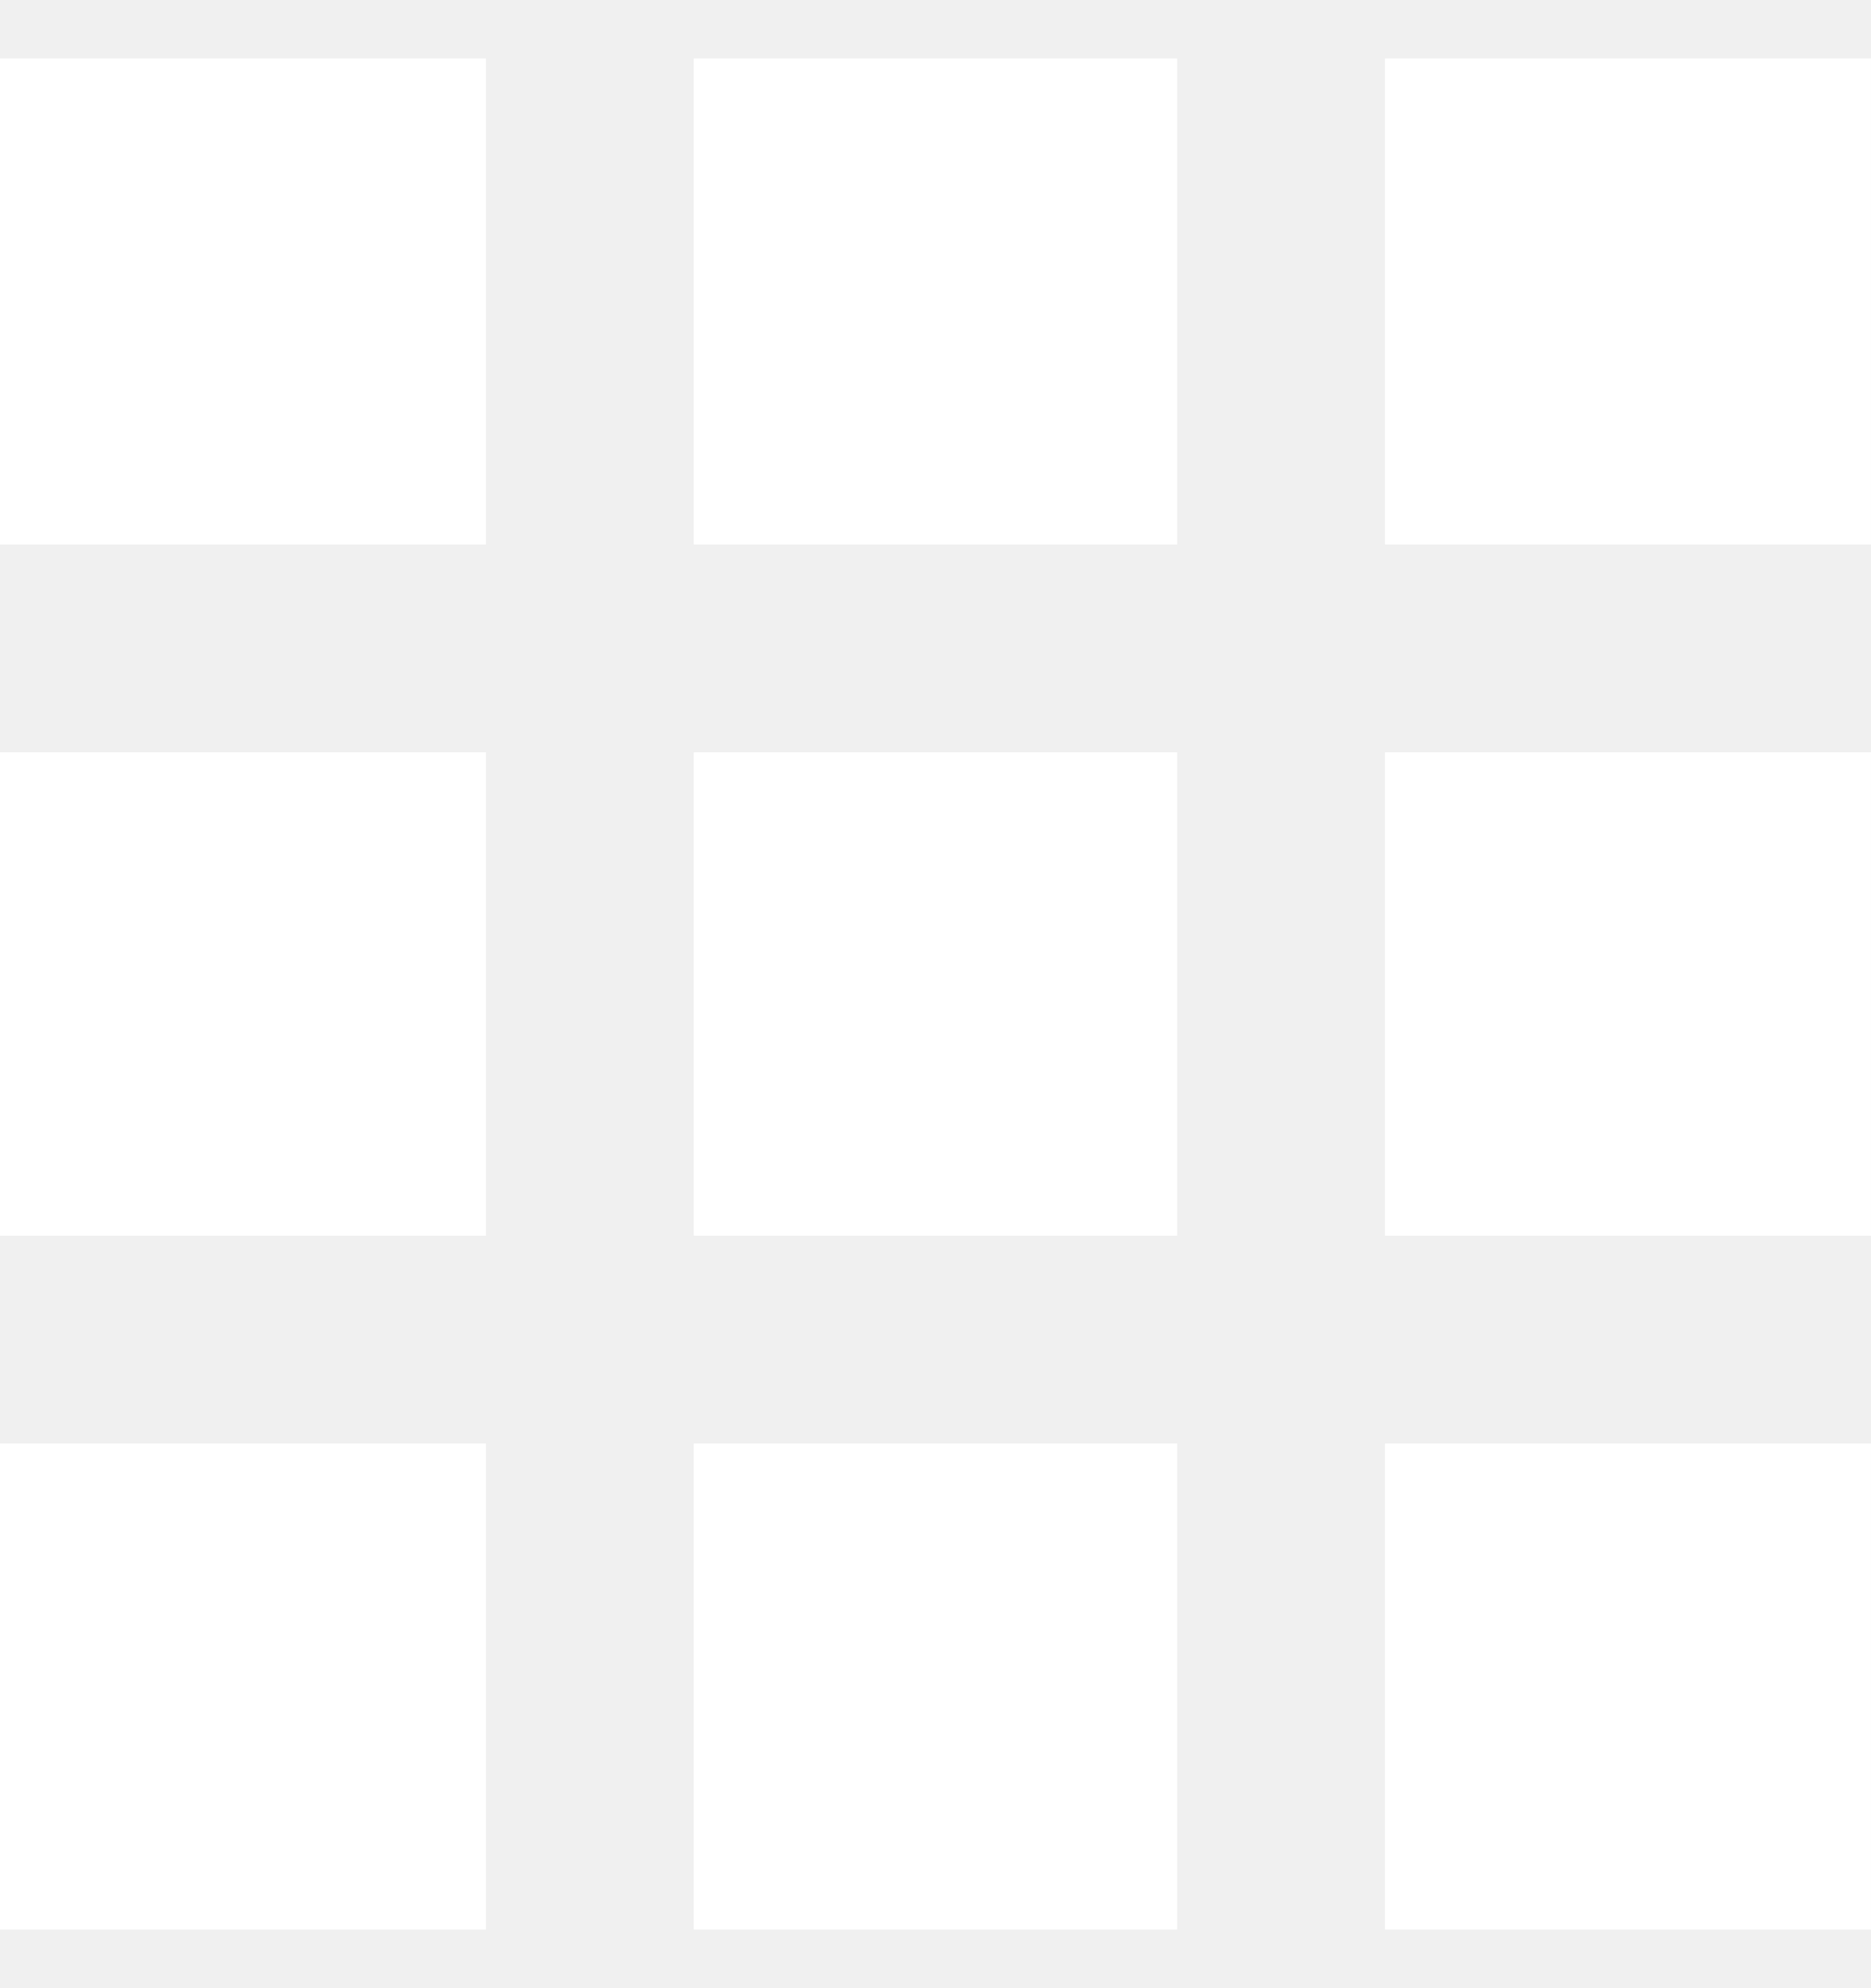
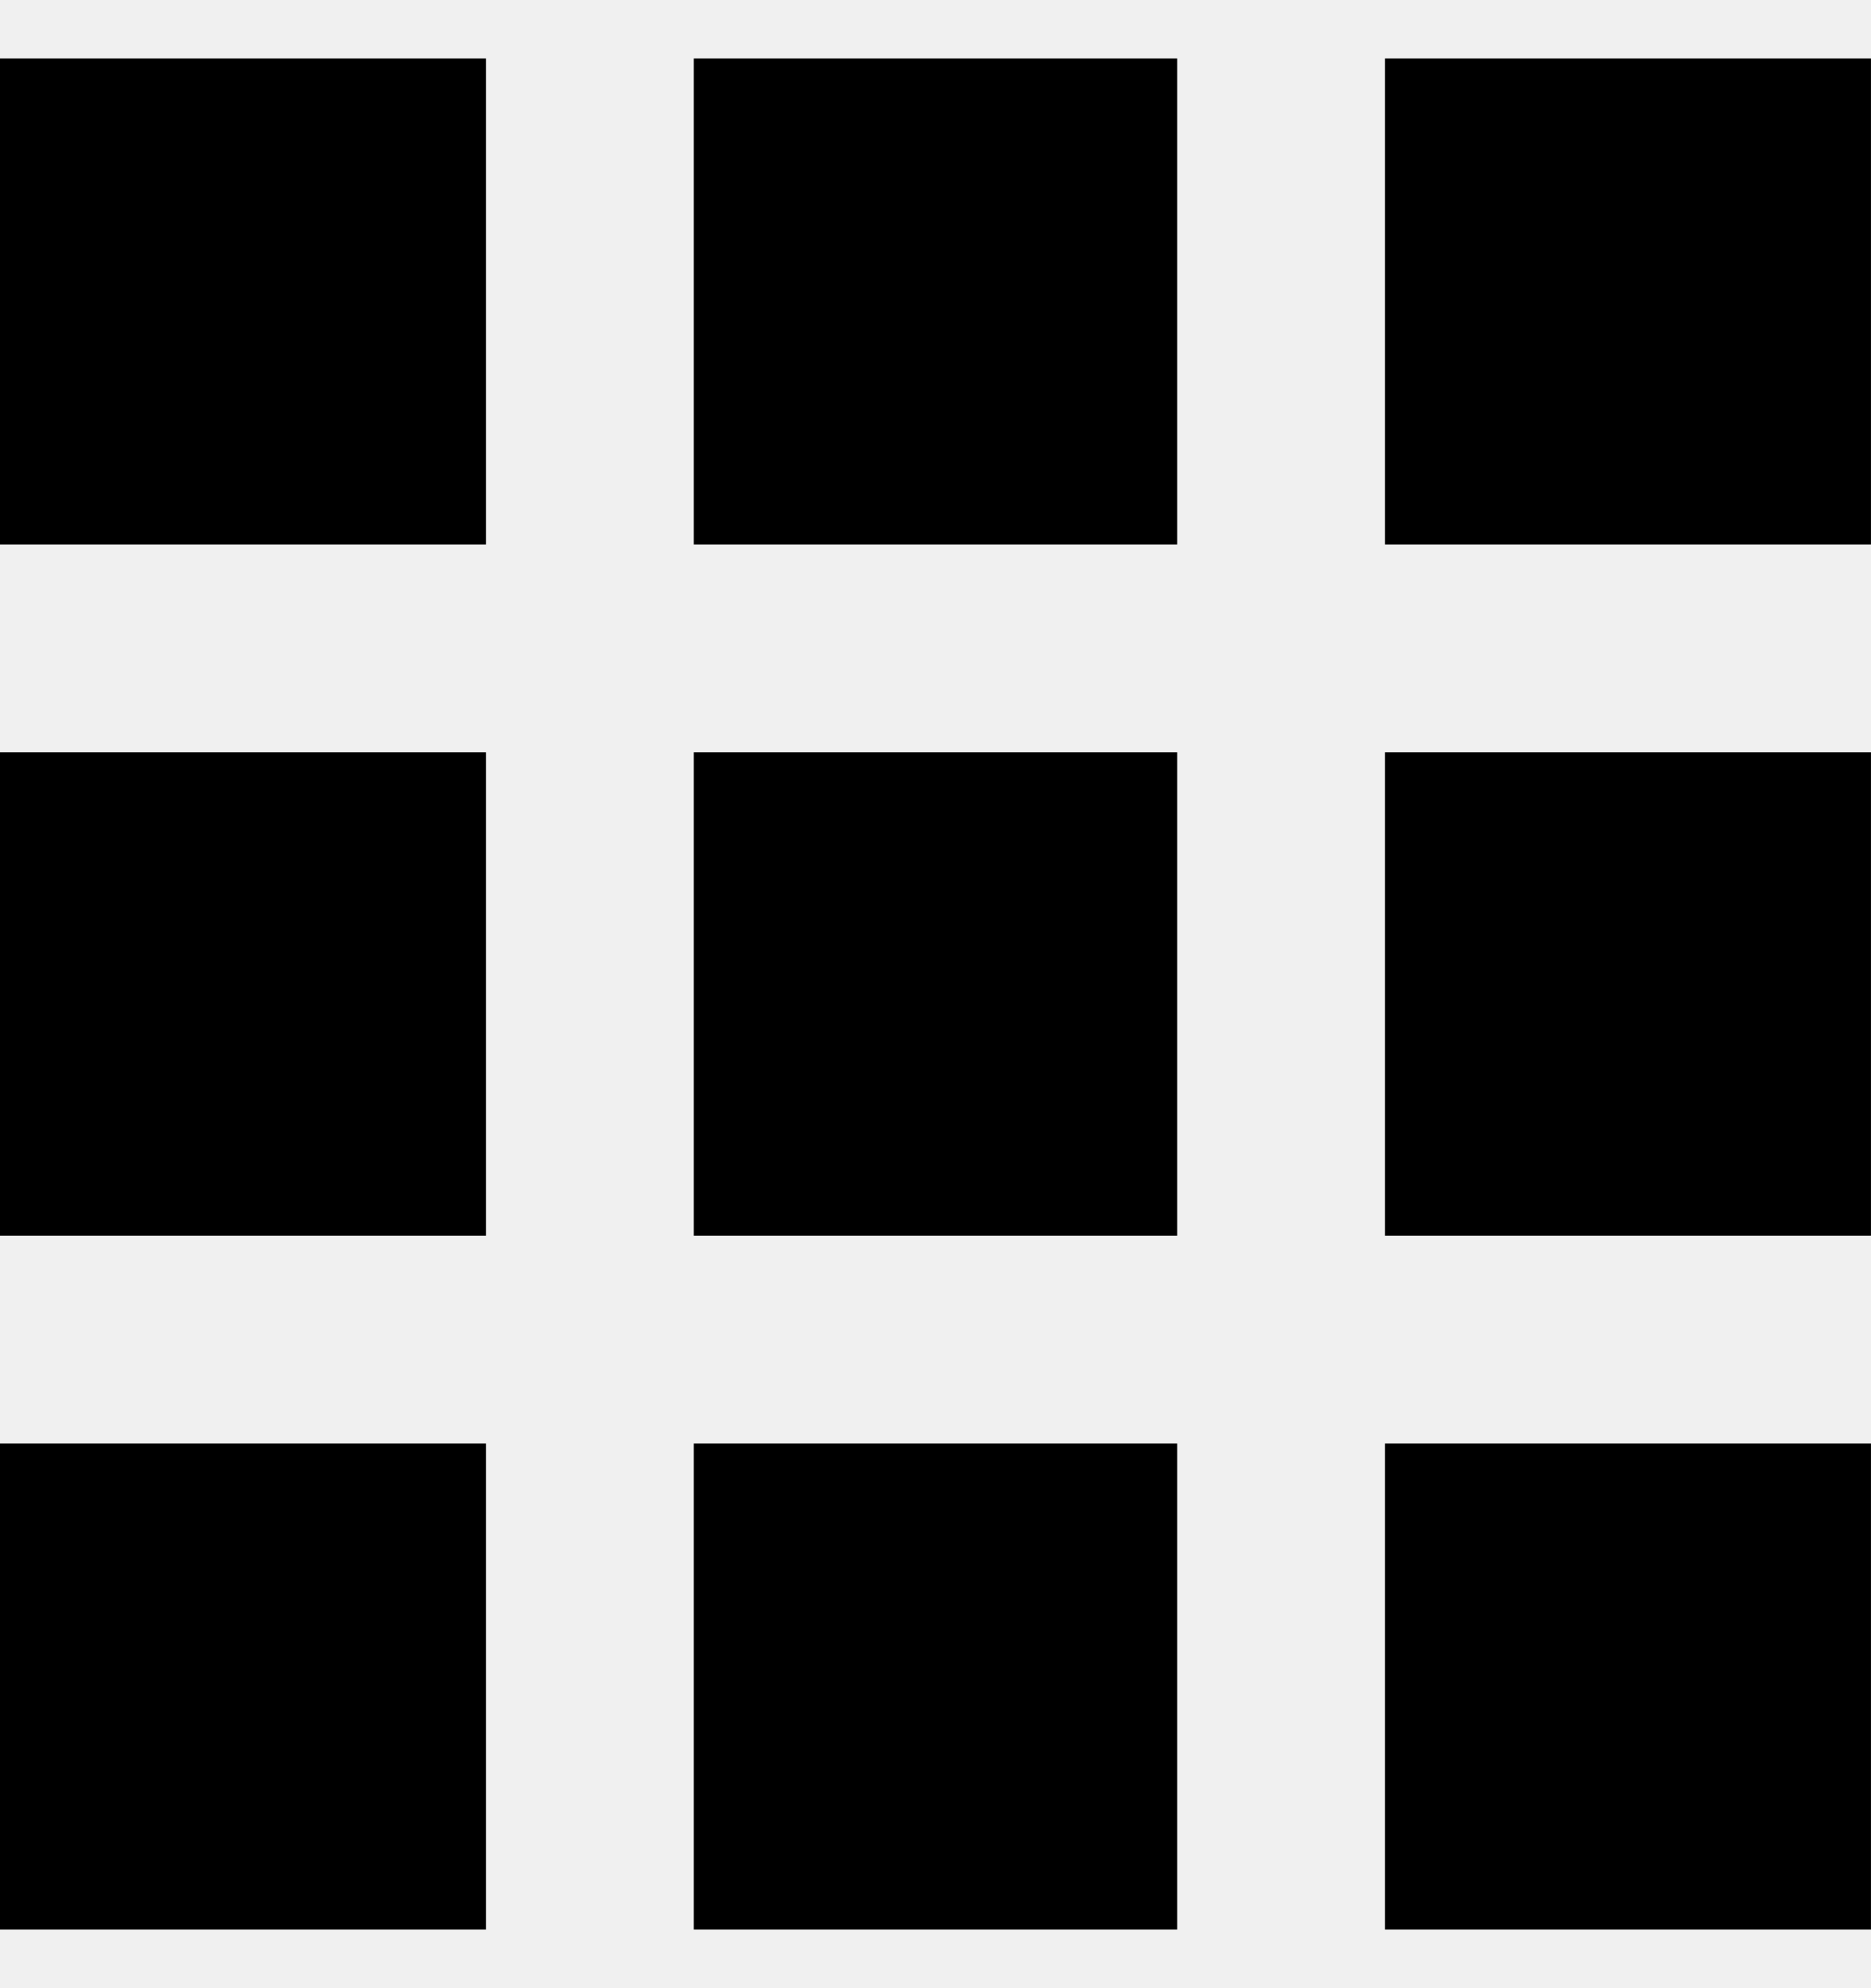
- <svg xmlns="http://www.w3.org/2000/svg" width="16" height="17" viewBox="0 0 16 17" fill="none">
-   <path d="M0 16.5H4.156V12.344H0V16.5ZM5.933 16.5H10.067V12.344H5.933V16.5ZM11.844 16.5H16V12.344H11.844V16.5ZM0 10.567H4.156V6.433H0V10.567ZM5.933 10.567H10.067V6.433H5.933V10.567ZM11.844 10.567H16V6.433H11.844V10.567ZM0 4.656H4.156V0.5H0V4.656ZM5.933 4.656H10.067V0.5H5.933V4.656ZM11.844 4.656H16V0.5H11.844V4.656Z" fill="white" />
+ <svg xmlns="http://www.w3.org/2000/svg" width="16" height="17" viewBox="0 0 16 17" fill="black">
+   <path d="M0 16.5H4.156V12.344H0V16.5ZM5.933 16.5H10.067V12.344H5.933V16.5ZM11.844 16.5H16V12.344H11.844V16.5ZM0 10.567H4.156V6.433H0V10.567ZM5.933 10.567H10.067V6.433H5.933V10.567ZM11.844 10.567H16V6.433H11.844V10.567ZM0 4.656H4.156V0.5H0V4.656ZM5.933 4.656H10.067V0.5H5.933V4.656ZM11.844 4.656H16V0.5H11.844V4.656Z" />
</svg>
